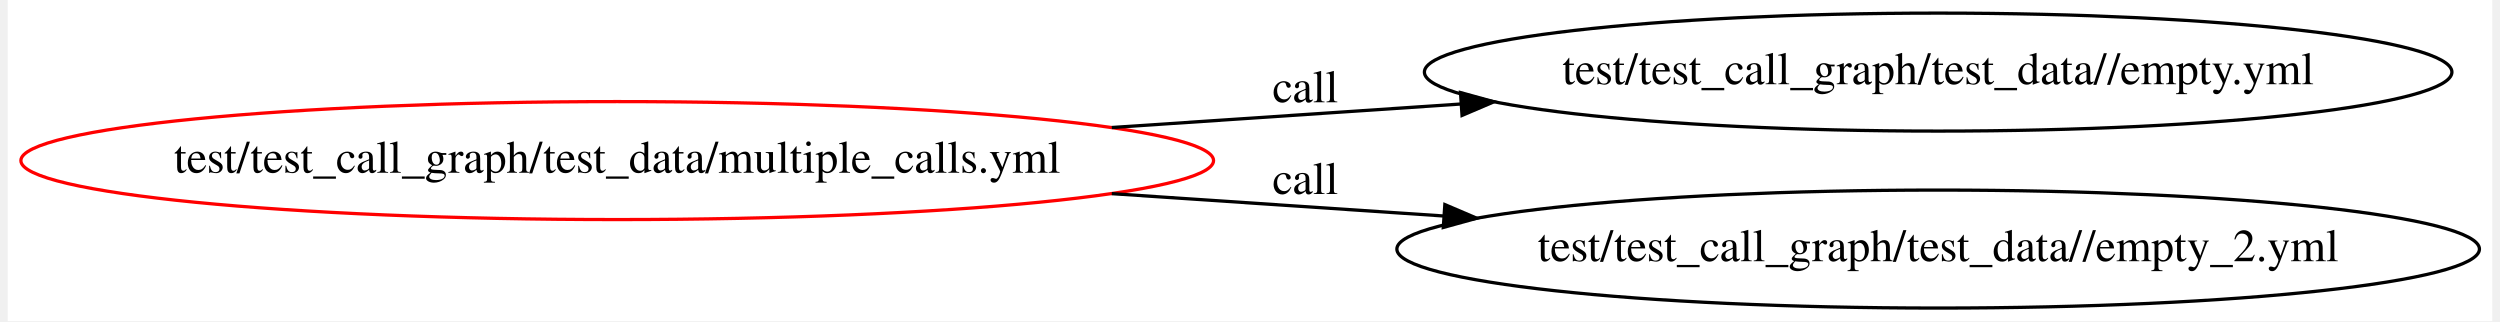
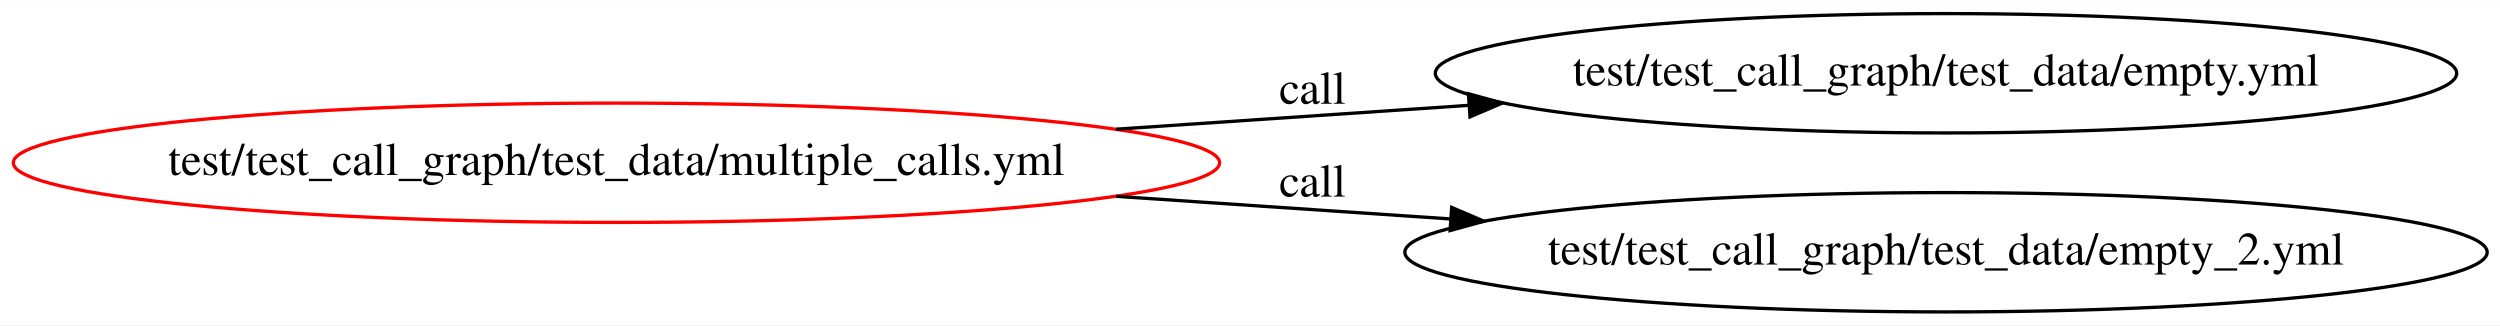
- <svg xmlns="http://www.w3.org/2000/svg" width="576pt" height="74pt" viewBox="0.00 0.00 576.00 74.46">
-   <g id="graph0" class="graph" transform="scale(0.759756 0.759756) rotate(0) translate(4 94)">
-     <polygon fill="white" stroke="none" points="-4,4 -4,-94 754.138,-94 754.138,4 -4,4" />
+ <svg xmlns="http://www.w3.org/2000/svg" width="576pt" height="75pt" viewBox="0.00 0.00 576.00 74.84">
+   <g id="graph0" class="graph" transform="scale(0.763684 0.763684) rotate(0) translate(4 94)">
+     <polygon fill="white" stroke="none" points="-4,4 -4,-94 750.239,-94 750.239,4 -4,4" />
    <g id="node1" class="node">
      <ellipse fill="none" stroke="red" cx="181.984" cy="-45" rx="181.968" ry="18" />
      <text text-anchor="middle" x="181.984" y="-41.3" font-family="Times,serif" font-size="14.00">test/test_call_graph/test_data/multiple_calls.yml</text>
    </g>
    <g id="node2" class="node">
-       <ellipse fill="none" stroke="black" cx="585.053" cy="-72" rx="156.772" ry="18" />
-       <text text-anchor="middle" x="585.053" y="-68.3" font-family="Times,serif" font-size="14.00">test/test_call_graph/test_data//empty.yml</text>
+       <ellipse fill="none" stroke="black" cx="583.103" cy="-72" rx="154.073" ry="18" />
+       <text text-anchor="middle" x="583.103" y="-68.3" font-family="Times,serif" font-size="14.00">test/test_call_graph/test_data/empty.yml</text>
    </g>
    <g id="edge1" class="edge">
-       <path fill="none" stroke="black" d="M332.898,-55.092C367.729,-57.437 404.74,-59.929 439.342,-62.258" />
-       <polygon fill="black" stroke="black" points="439.301,-65.763 449.514,-62.943 439.771,-58.779 439.301,-65.763" />
+       <path fill="none" stroke="black" d="M332.737,-55.131C367.565,-57.487 404.556,-59.989 439.086,-62.325" />
+       <polygon fill="black" stroke="black" points="439.021,-65.829 449.235,-63.012 439.494,-58.844 439.021,-65.829" />
      <text text-anchor="middle" x="391.968" y="-62.8" font-family="Times,serif" font-size="14.00">call</text>
    </g>
    <g id="node3" class="node">
-       <ellipse fill="none" stroke="black" cx="585.053" cy="-18" rx="165.171" ry="18" />
-       <text text-anchor="middle" x="585.053" y="-14.3" font-family="Times,serif" font-size="14.00">test/test_call_graph/test_data//empty_2.yml</text>
+       <ellipse fill="none" stroke="black" cx="583.103" cy="-18" rx="163.271" ry="18" />
+       <text text-anchor="middle" x="583.103" y="-14.3" font-family="Times,serif" font-size="14.00">test/test_call_graph/test_data/empty_2.yml</text>
    </g>
    <g id="edge2" class="edge">
-       <path fill="none" stroke="black" d="M332.898,-34.908C365.966,-32.682 400.999,-30.323 434.071,-28.097" />
-       <polygon fill="black" stroke="black" points="434.524,-31.574 444.267,-27.41 434.054,-24.59 434.524,-31.574" />
+       <path fill="none" stroke="black" d="M332.737,-34.869C365.712,-32.639 400.626,-30.277 433.553,-28.049" />
+       <polygon fill="black" stroke="black" points="433.963,-31.53 443.704,-27.363 433.491,-24.546 433.963,-31.53" />
      <text text-anchor="middle" x="391.968" y="-34.8" font-family="Times,serif" font-size="14.00">call</text>
    </g>
  </g>
</svg>
